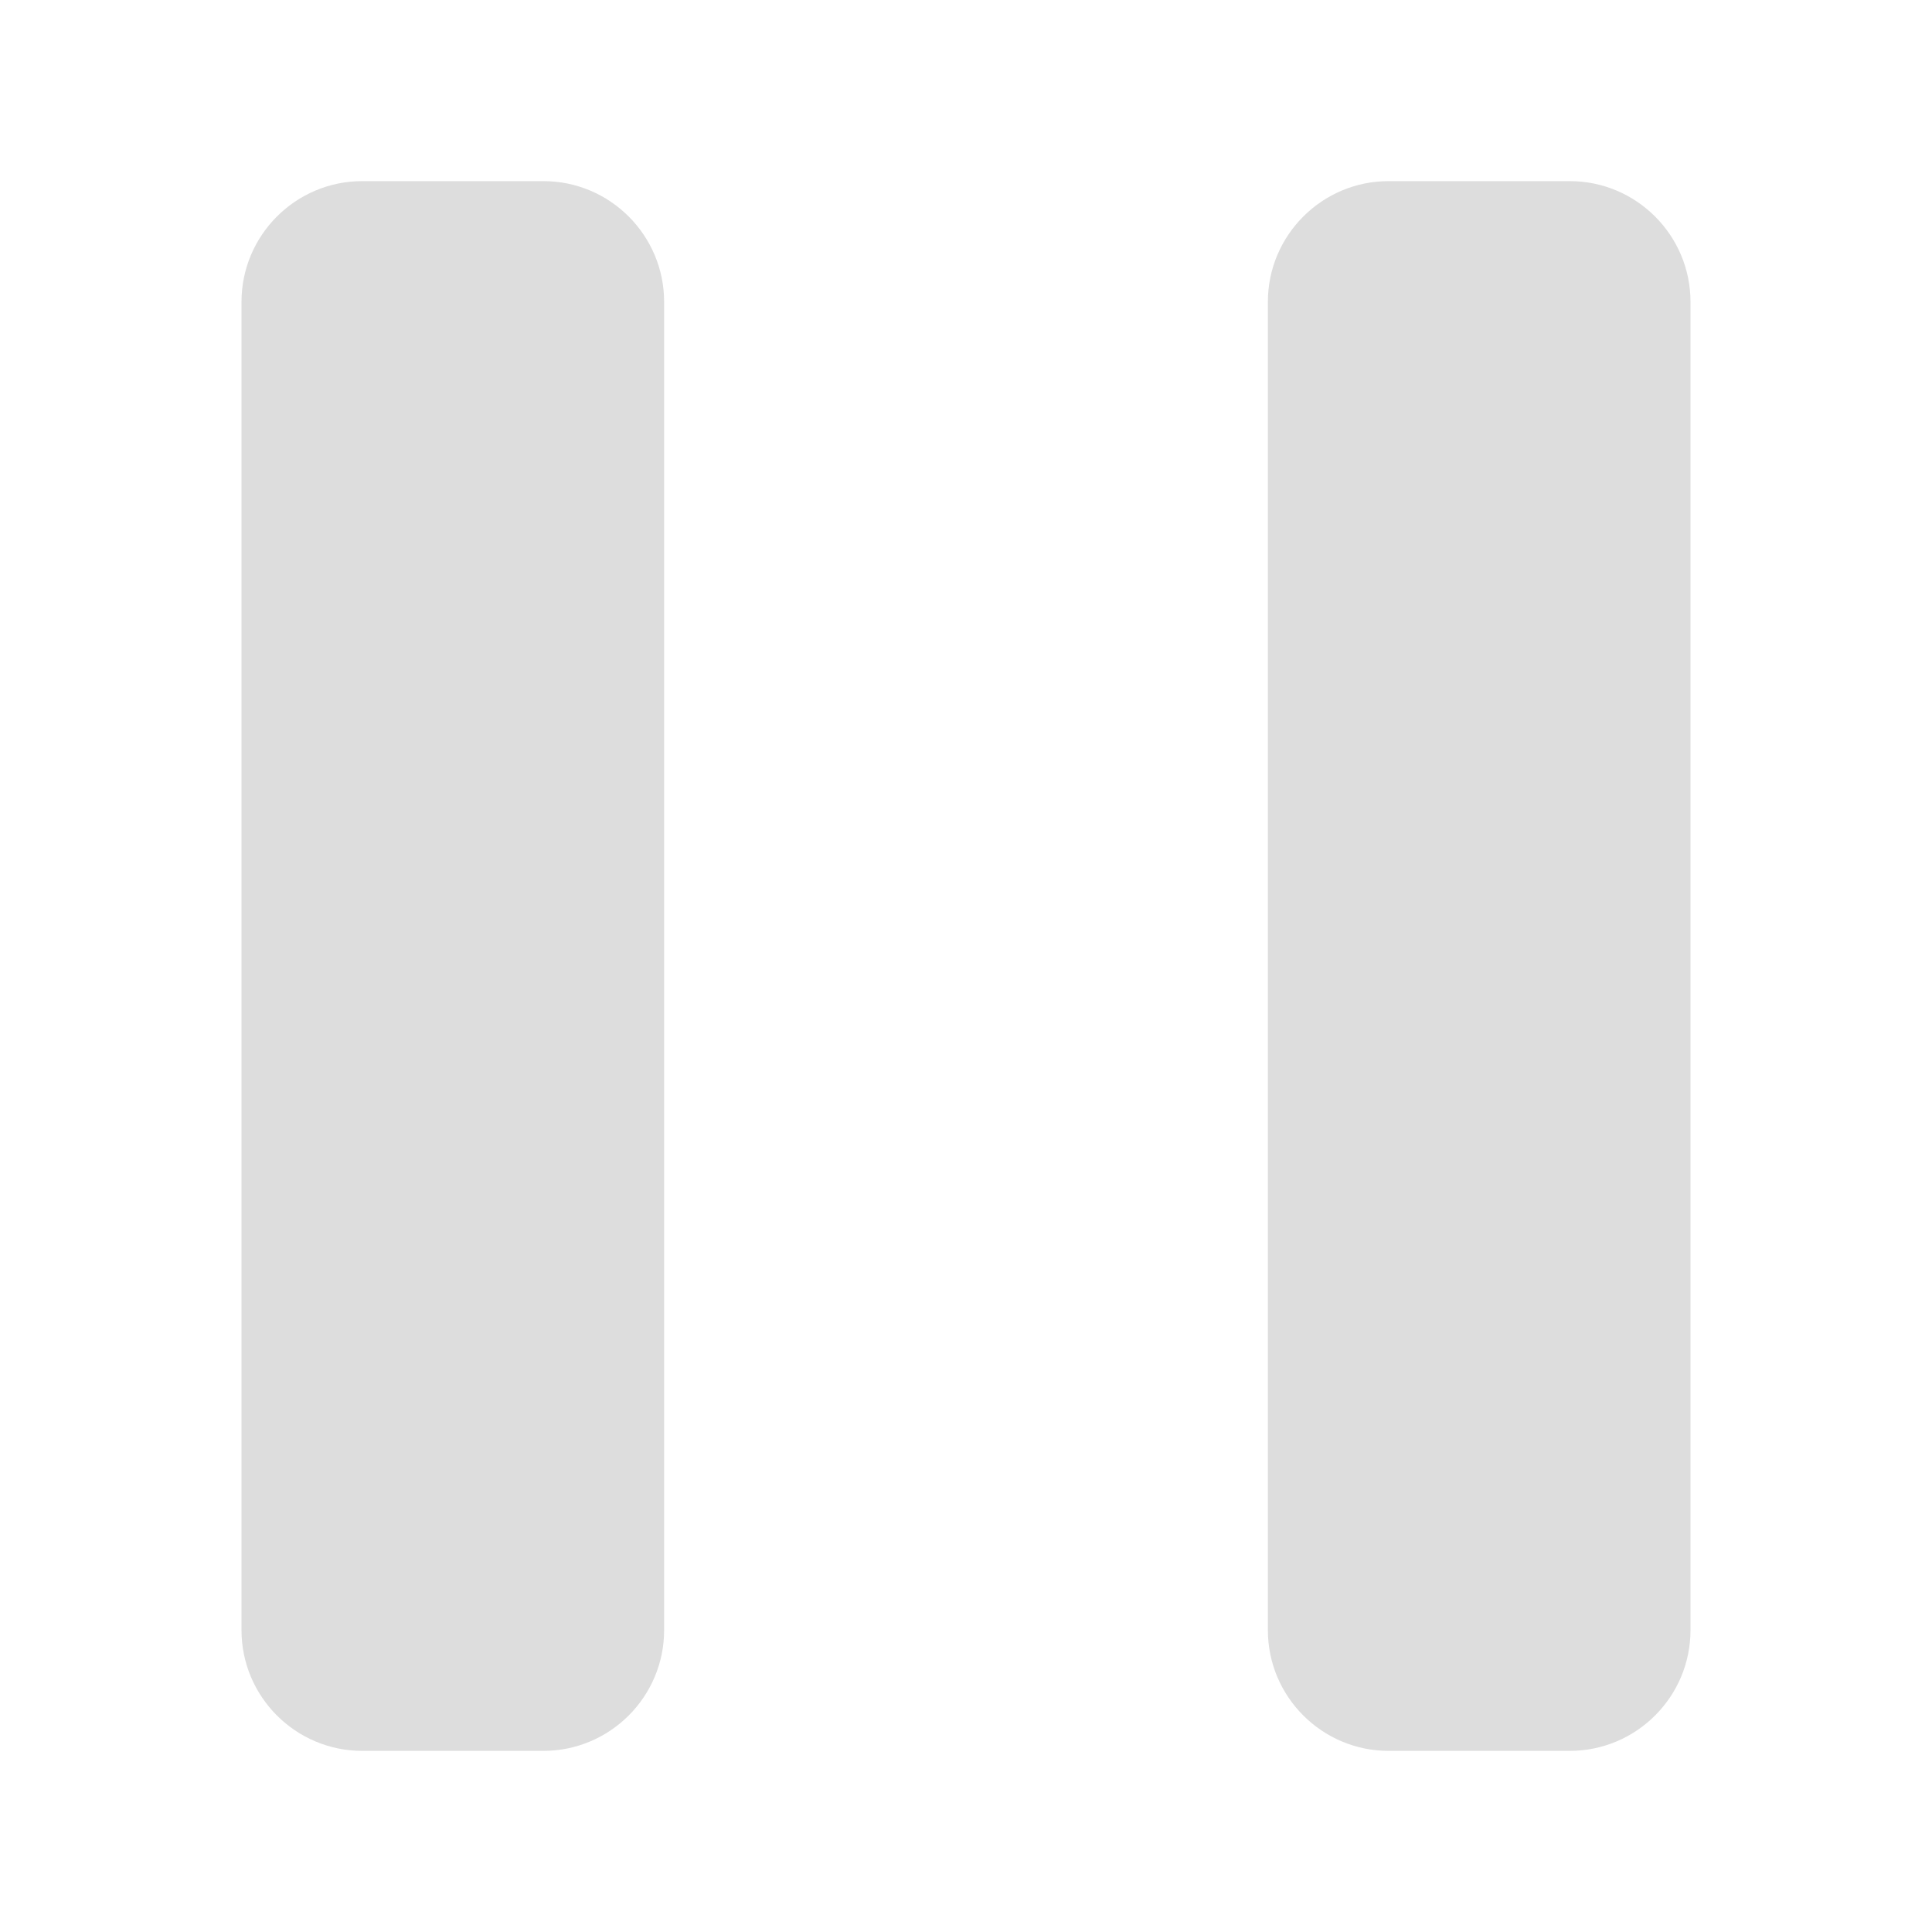
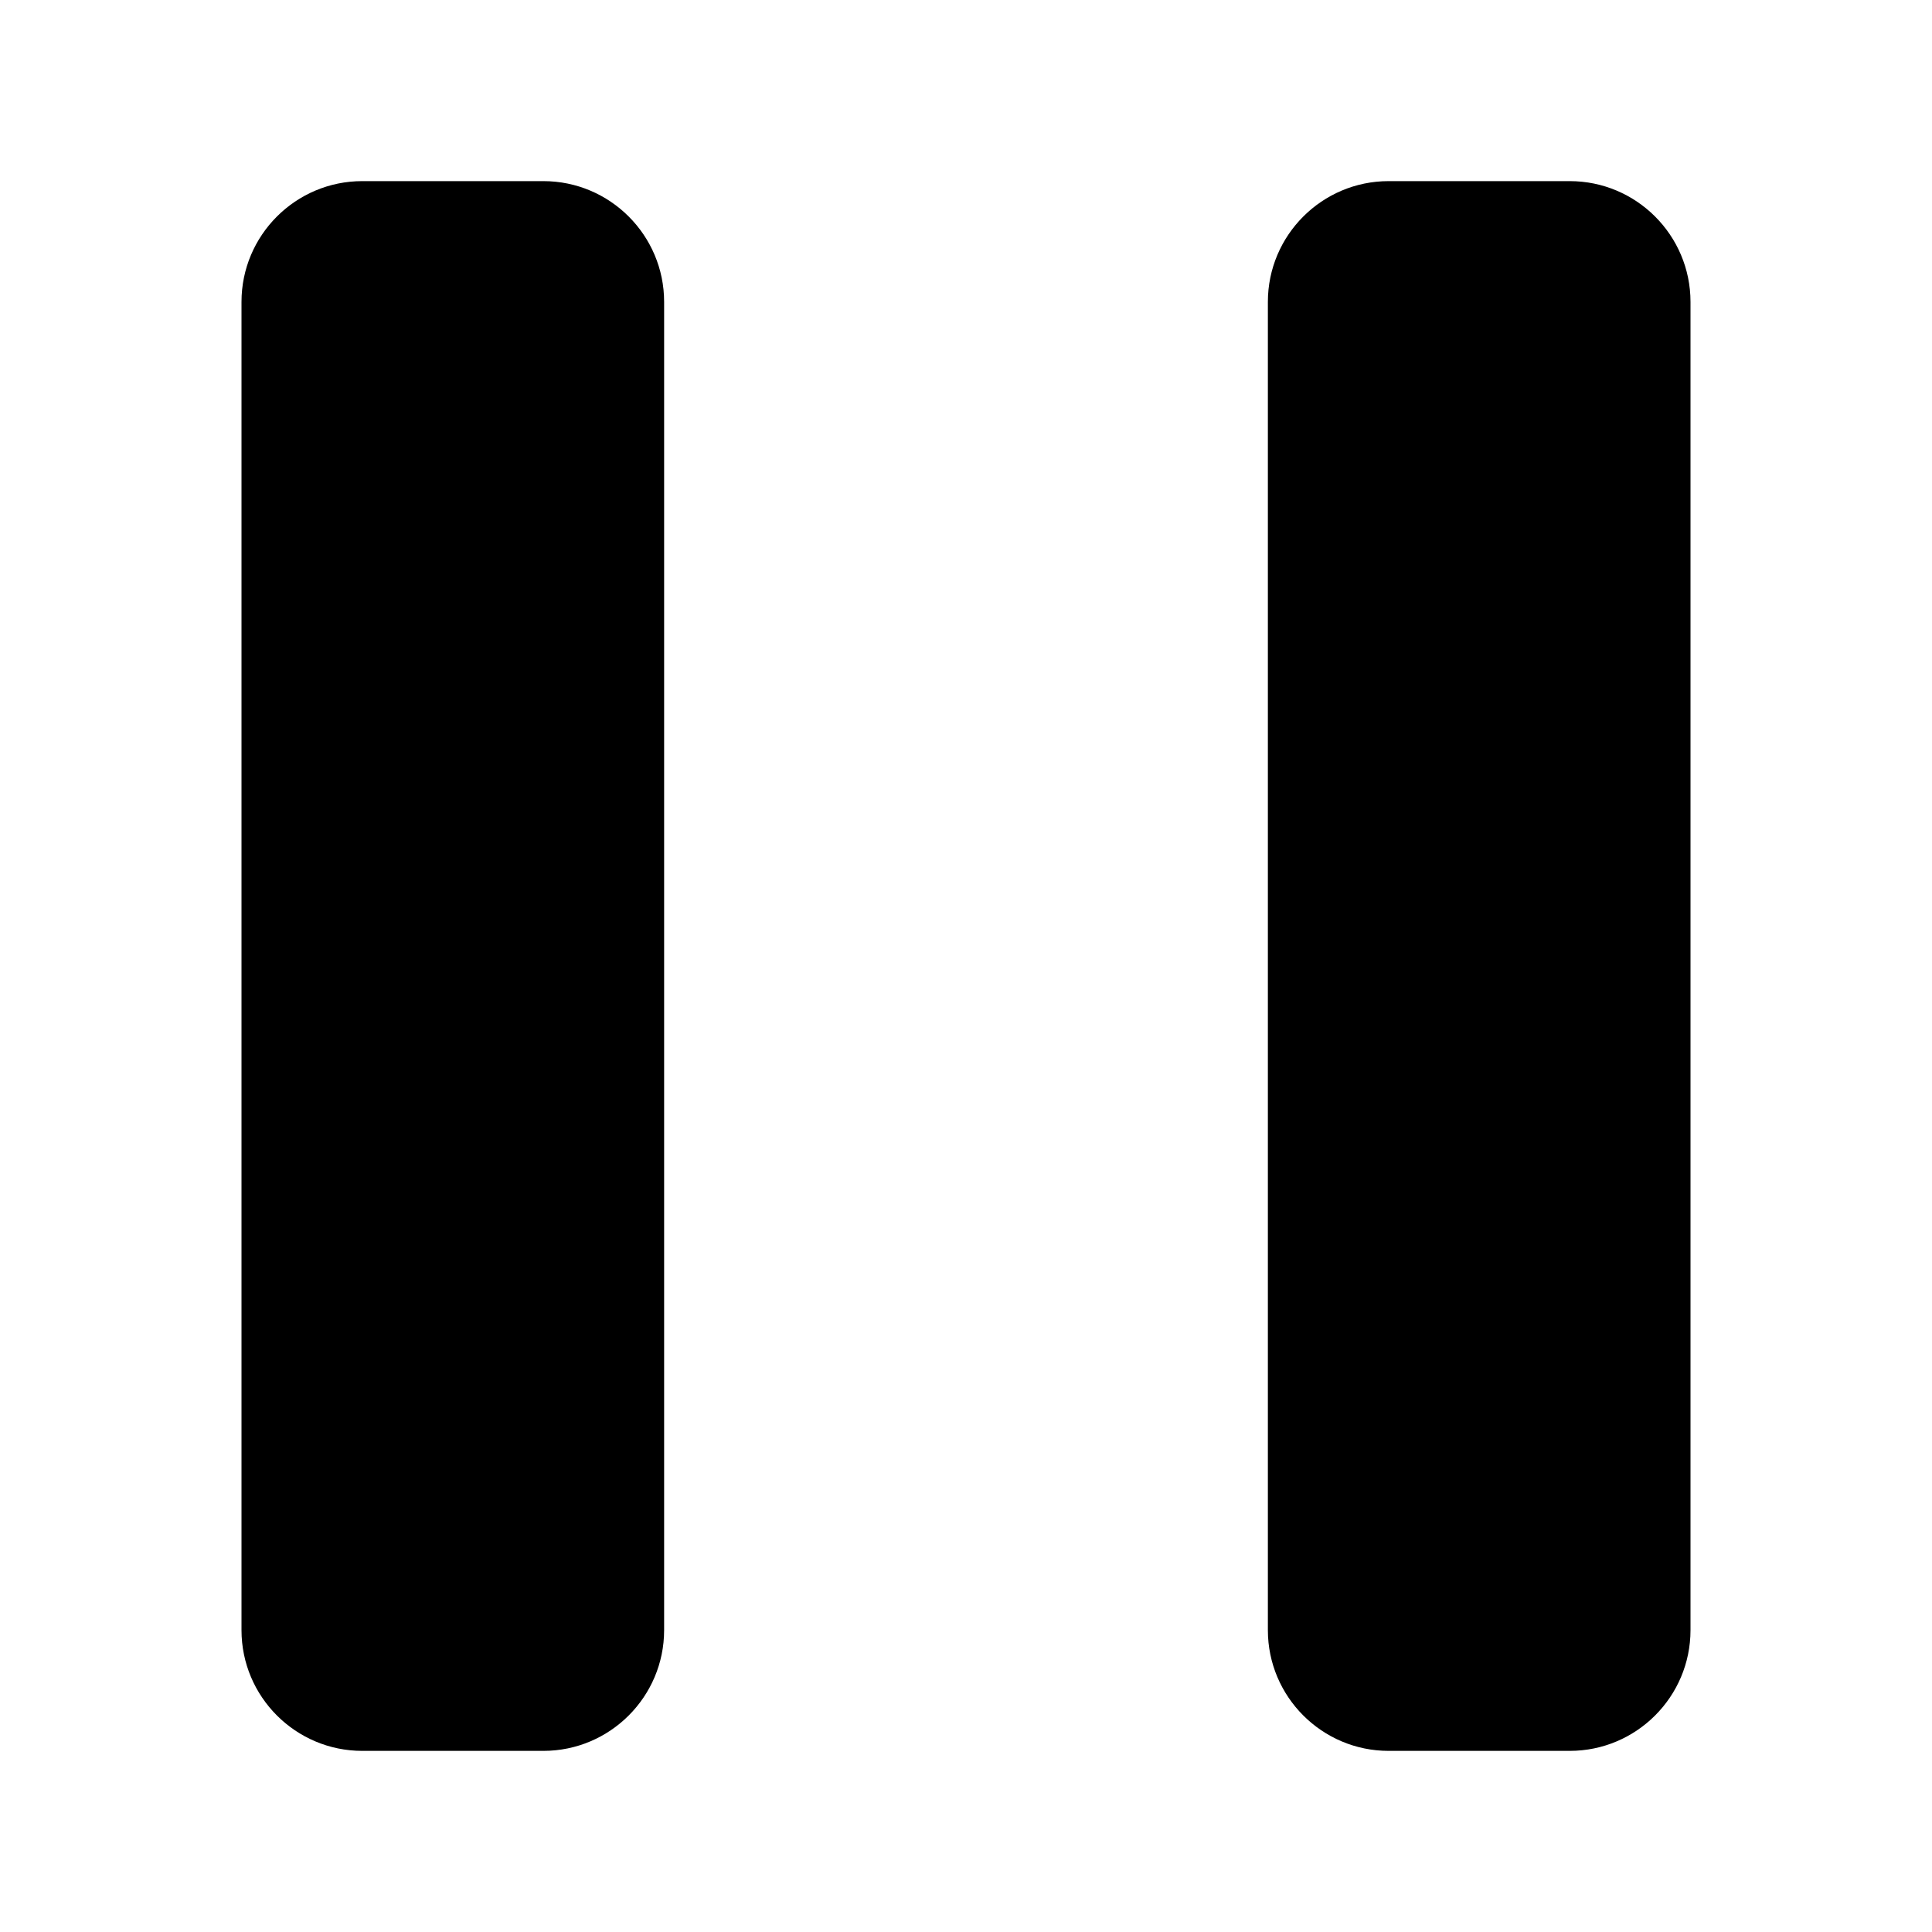
- <svg xmlns="http://www.w3.org/2000/svg" fill="#dddddd" width="800px" height="800px" viewBox="0 0 32 32" enable-background="new 0 0 32 32" version="1.1" xml:space="preserve">
+ <svg xmlns="http://www.w3.org/2000/svg" width="25px" height="25px" viewBox="0 0 32 32" enable-background="new 0 0 32 32" version="1.1" xml:space="preserve">
  <g id="pause">
    <g>
      <path d="M6,4C5.45,4,5,4.45,5,5v22c0,0.55,0.45,1,1,1h3c0.55,0,1-0.45,1-1V5c0-0.55-0.45-1-1-1H6z" />
      <path d="M9,29H6c-1.103,0-2-0.897-2-2V5c0-1.103,0.897-2,2-2h3c1.103,0,2,0.897,2,2v22C11,28.103,10.103,29,9,29z M9,27v1V27L9,27    L9,27z M6,5v22h2.997L9,5H6z" />
    </g>
    <g>
      <path d="M23,4c-0.55,0-1,0.45-1,1v22c0,0.55,0.45,1,1,1h3c0.55,0,1-0.45,1-1V5c0-0.55-0.45-1-1-1H23z" />
      <path d="M26,29h-3c-1.103,0-2-0.897-2-2V5c0-1.103,0.897-2,2-2h3c1.103,0,2,0.897,2,2v22C28,28.103,27.103,29,26,29z M26,27v1V27    L26,27L26,27z M23,5v22h2.997L26,5H23z" />
    </g>
  </g>
</svg>
